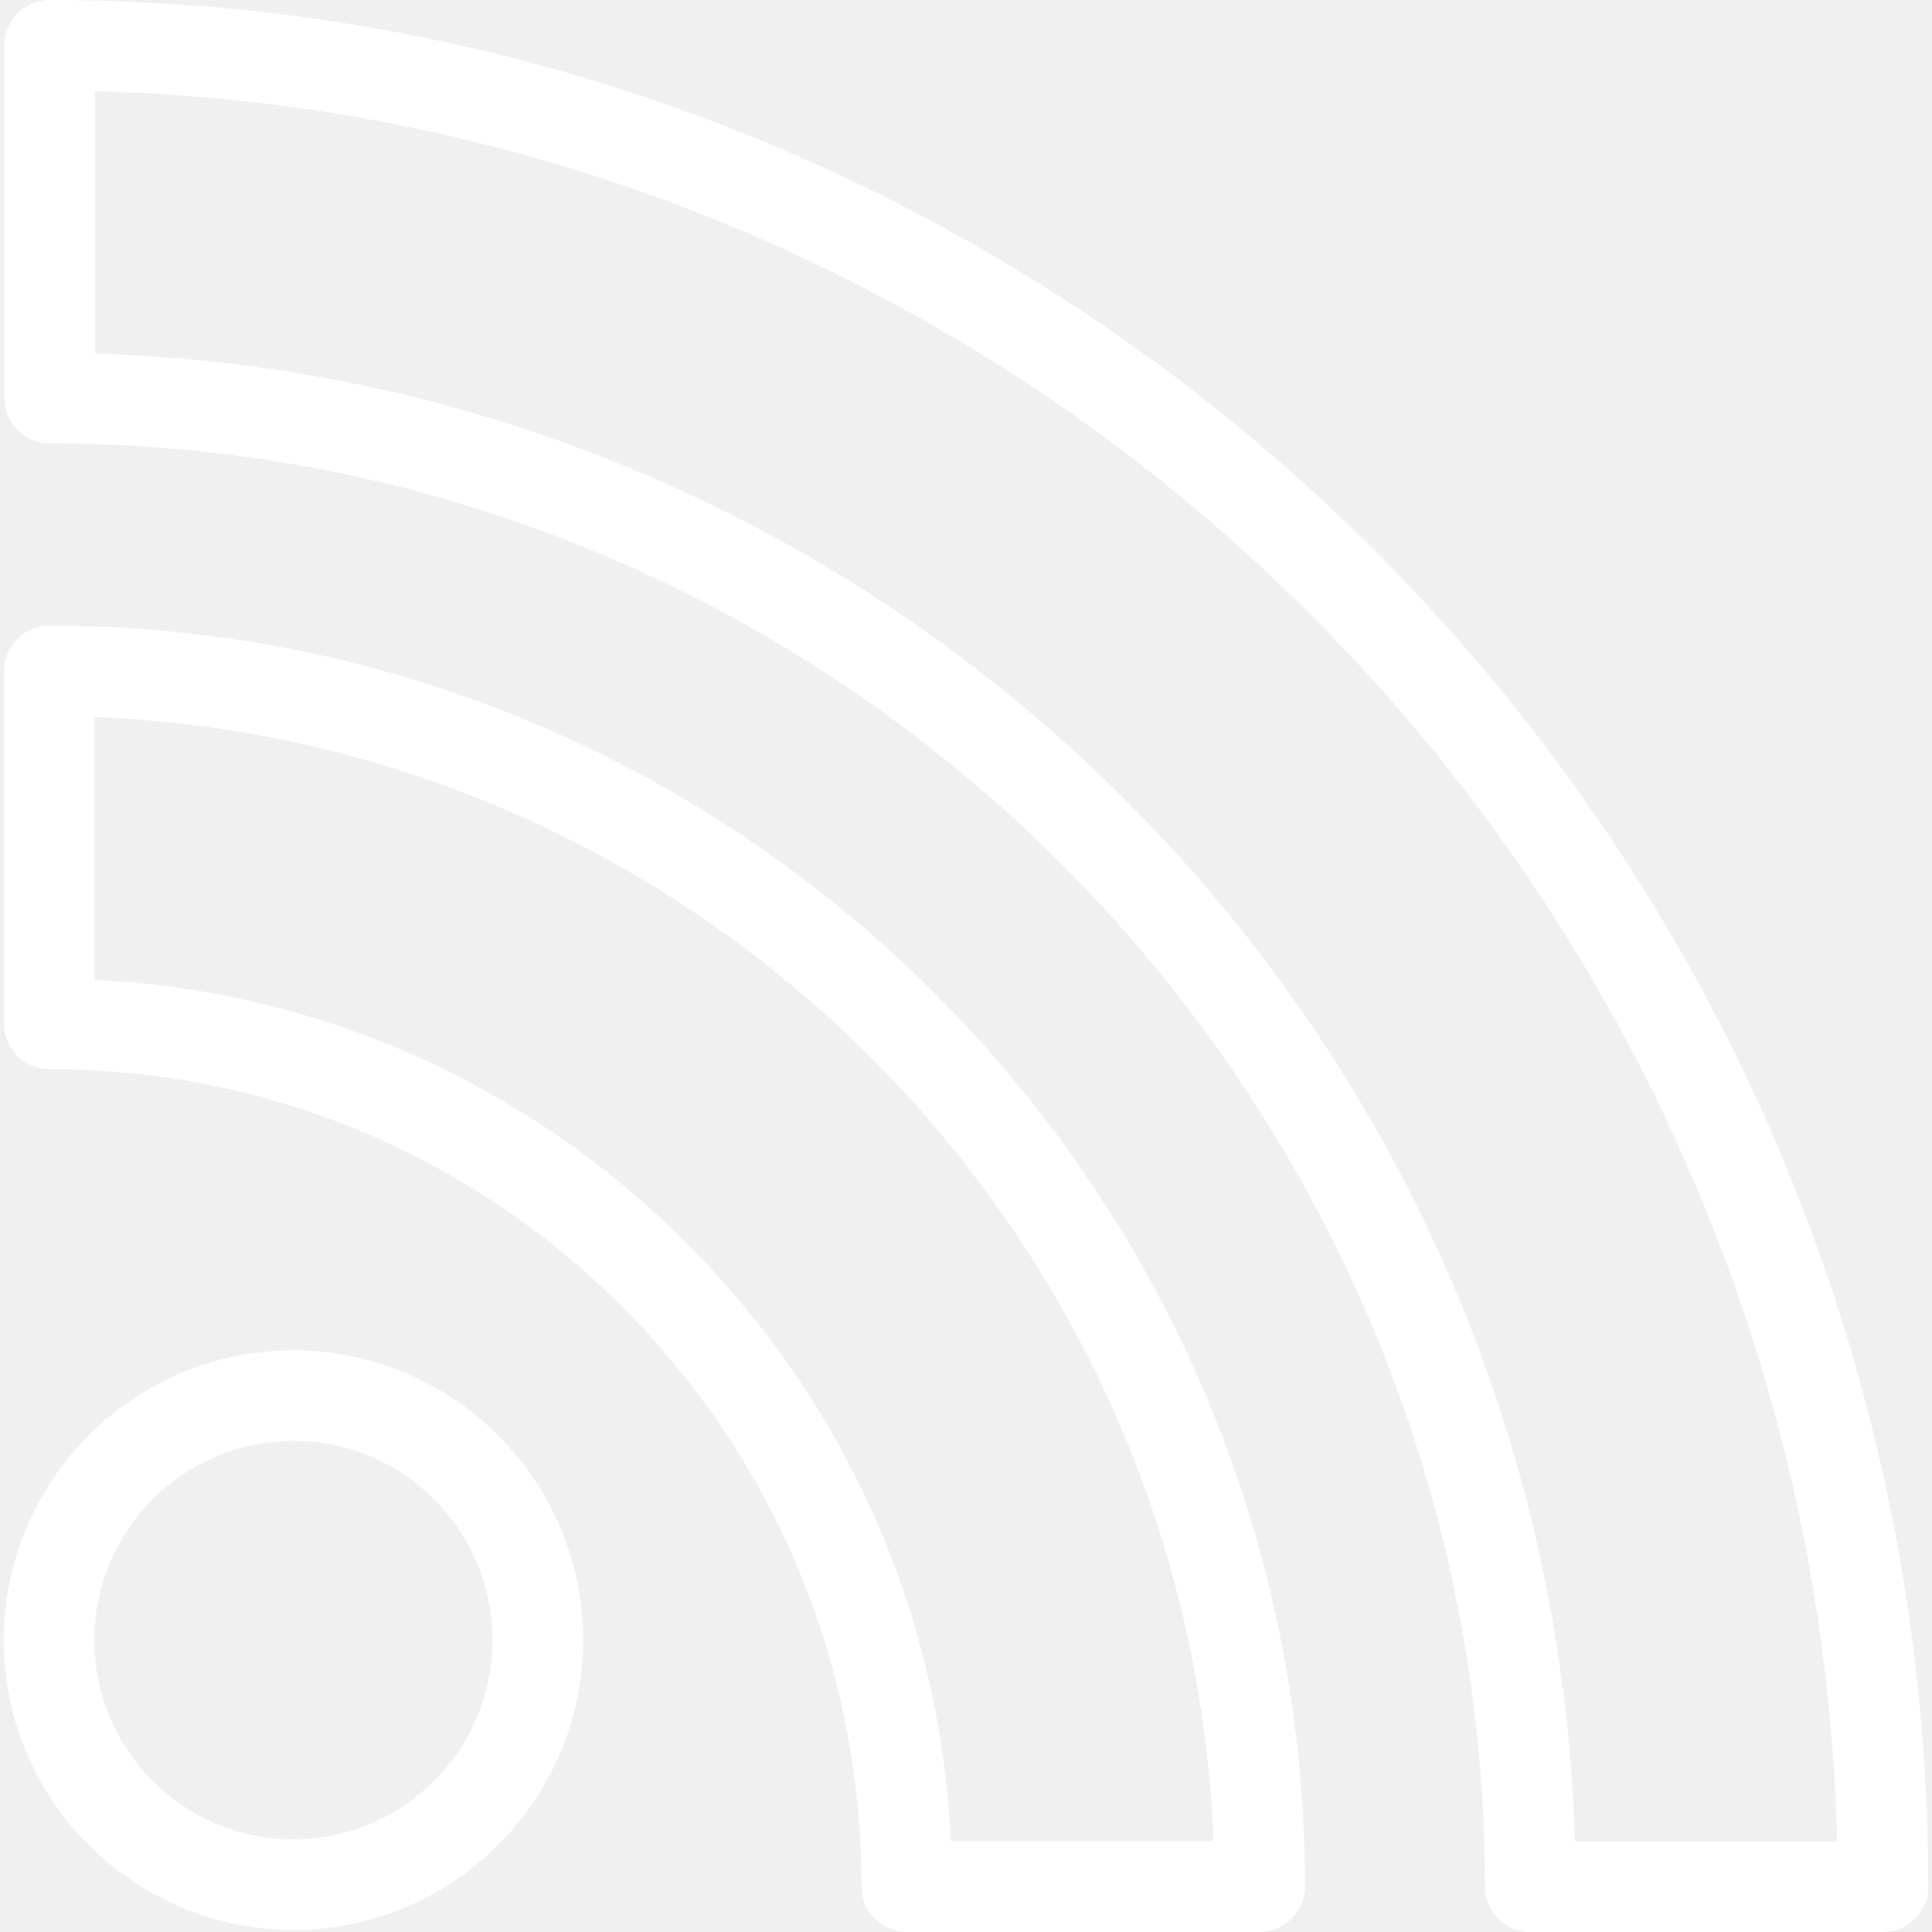
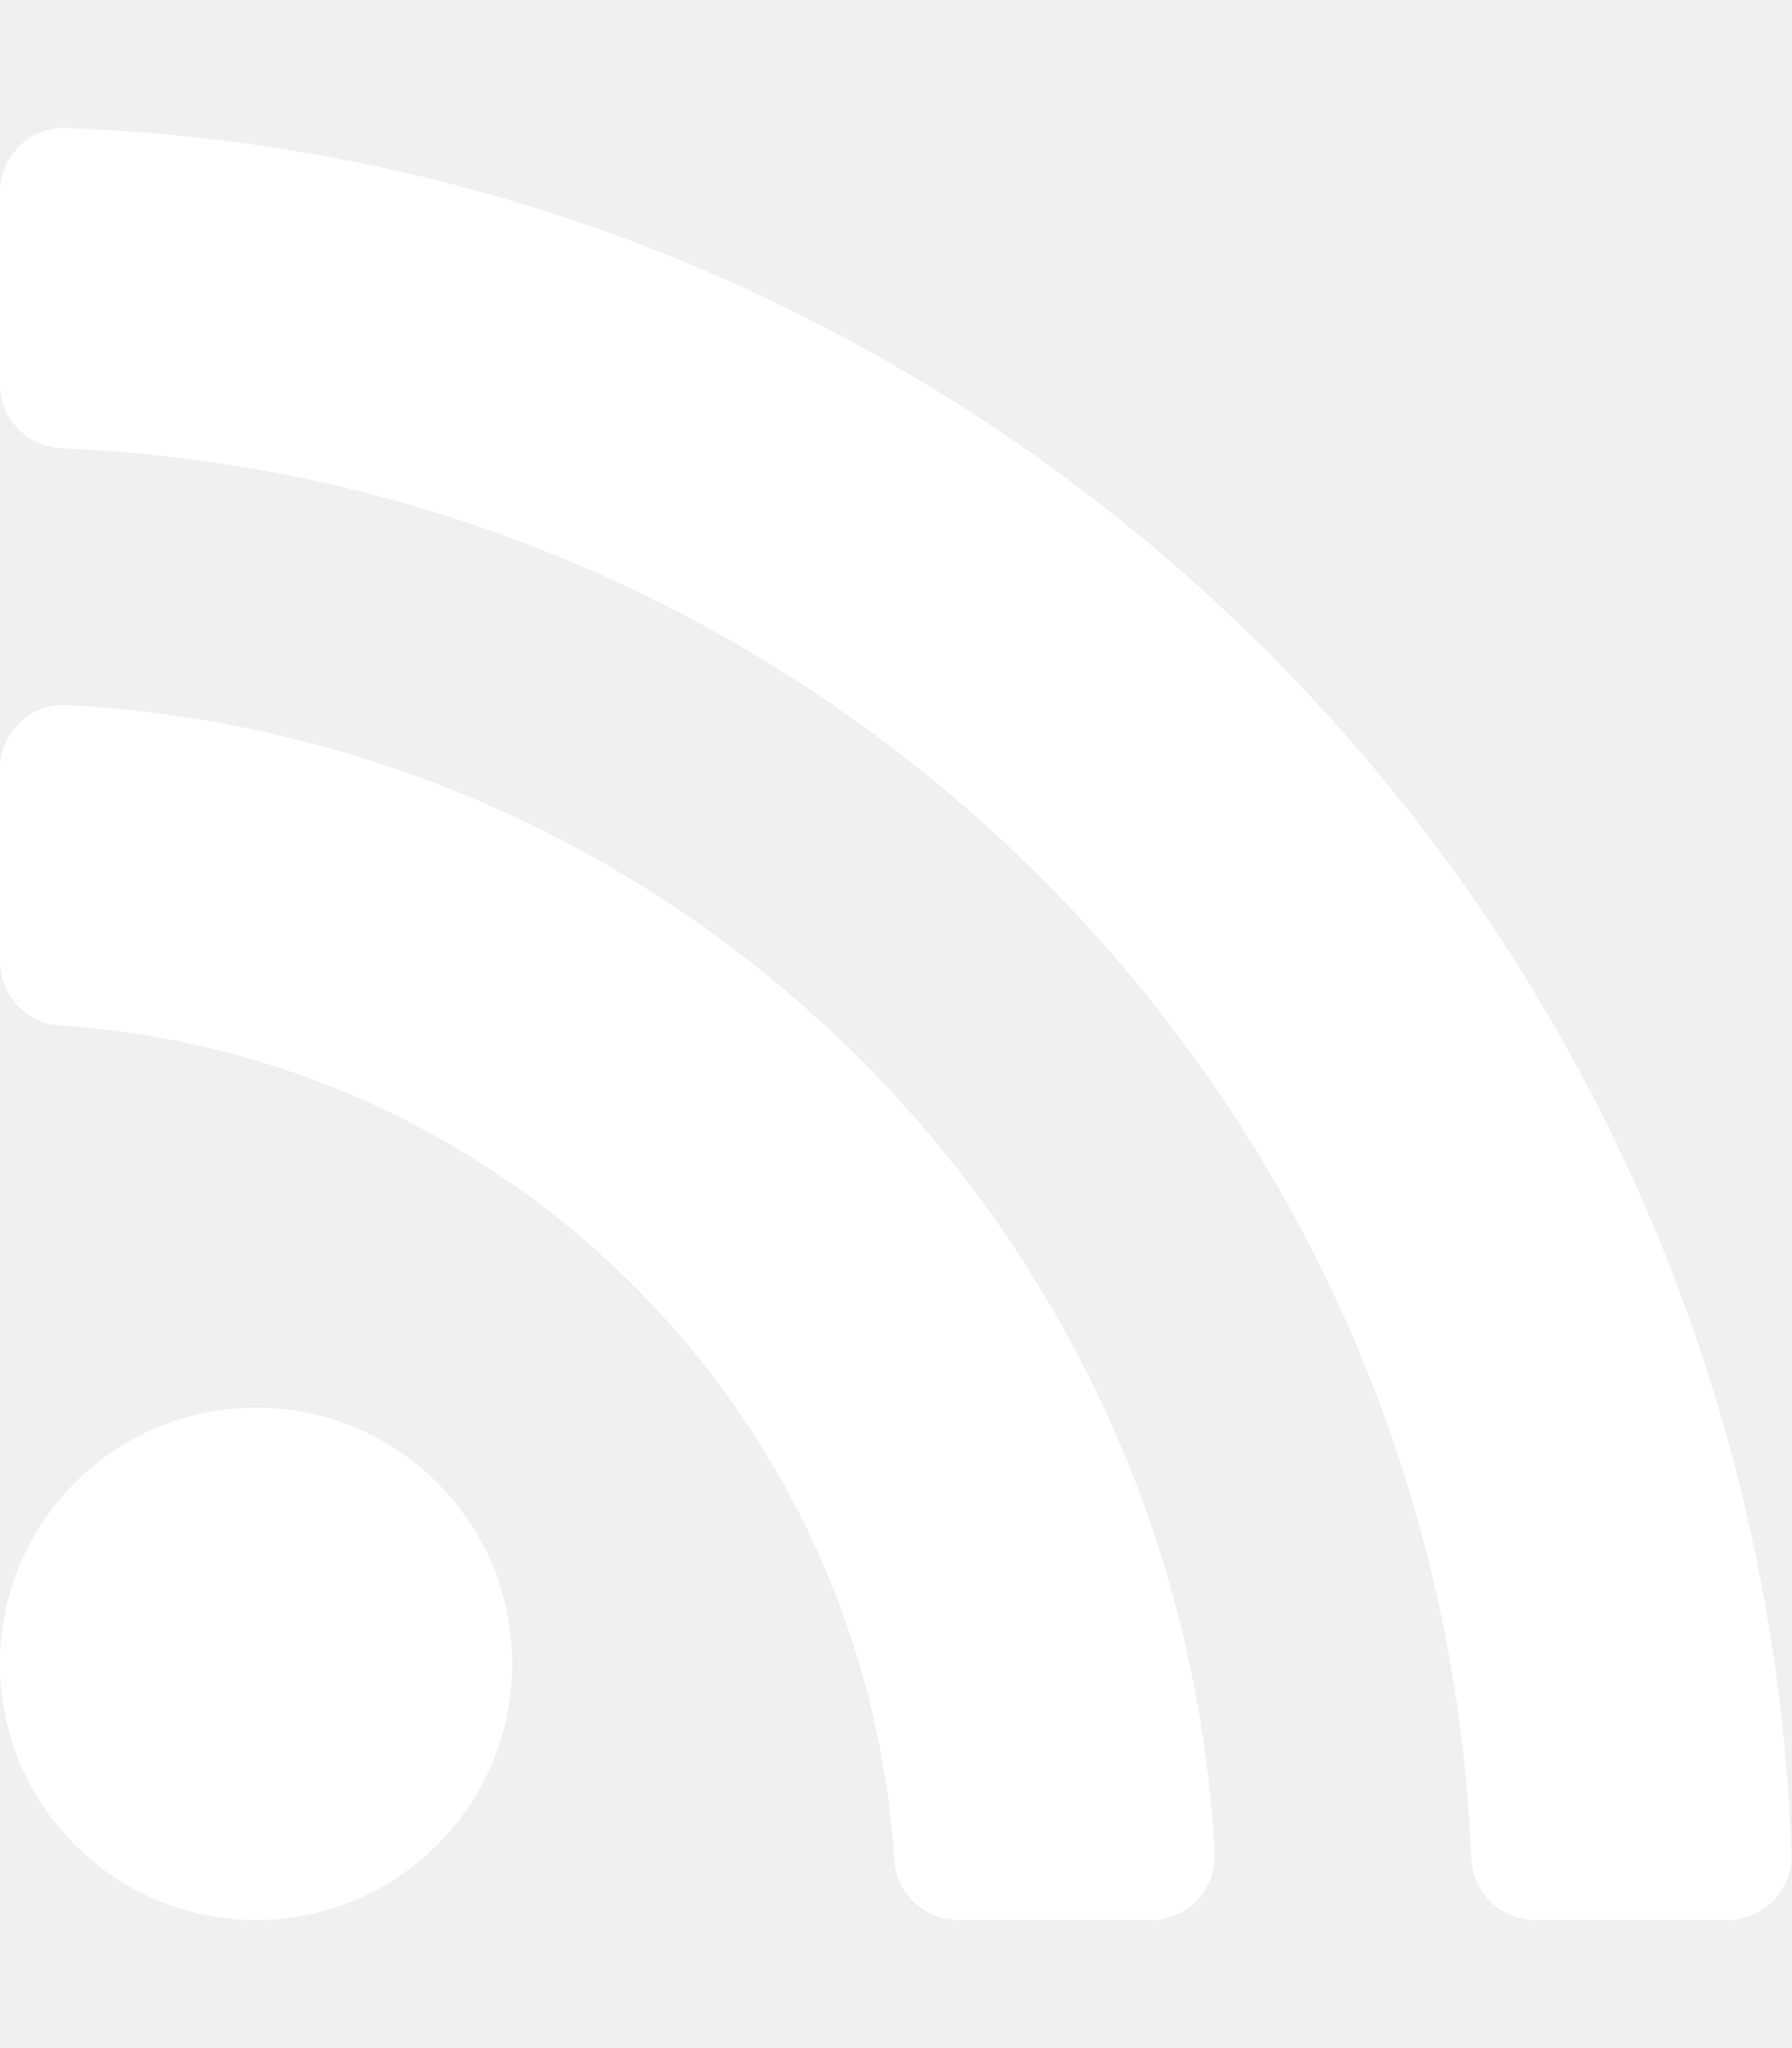
- <svg xmlns="http://www.w3.org/2000/svg" width="614.363" height="614.363">
-   <path fill="#fff" d="M93.299 613.7c-50.798 0-92.117-41.348-92.117-92.117 0-50.827 41.319-92.174 92.117-92.174s92.117 41.376 92.117 92.174c.028 50.77-41.319 92.117-92.117 92.117zm0-155.507c-34.894 0-63.304 28.439-63.304 63.39 0 34.922 28.41 63.304 63.304 63.304 34.893 0 63.303-28.382 63.303-63.304.029-34.95-28.381-63.39-63.303-63.39z" />
-   <path fill="#fff" d="M400.537 614.306h-112.2c-7.952 0-14.407-6.454-14.407-14.407 0-69.585-26.883-134.905-75.664-183.945C149.514 366.998 84.654 340 15.704 340c-7.953 0-14.407-6.454-14.407-14.406V213.336c0-7.953 6.454-14.407 14.407-14.407 220.165 0 399.27 179.883 399.27 400.969-.03 7.982-6.455 14.408-14.437 14.408zm-98.139-28.814h83.473c-7.376-193.743-162.912-349.999-355.79-357.461v83.531c71.285 3.486 137.787 33.021 188.585 84.078 50.828 51.086 80.246 118.048 83.732 189.852z" />
-   <path fill="#fff" d="M598.775 614.363H486.604c-7.952 0-14.406-6.454-14.406-14.407 0-253.04-204.721-458.942-456.378-458.942-7.953 0-14.407-6.454-14.407-14.407v-112.2C1.412 6.455 7.866 0 15.819 0c329.397 0 597.363 269.147 597.363 599.956a14.375 14.375 0 0 1-14.407 14.407zm-97.966-28.813h83.387C576.675 282.085 332.307 36.593 30.226 28.987v83.444c256.124 7.549 463.12 215.64 470.583 473.119z" />
+ <svg xmlns="http://www.w3.org/2000/svg" viewBox="0 0 448 512">
+   <path fill="#fff" d="M128.081 415.959c0 35.369-28.672 64.041-64.041 64.041S0 451.328 0 415.959s28.672-64.041 64.041-64.041 64.04 28.673 64.04 64.041zm175.66 47.25c-8.354-154.6-132.185-278.587-286.95-286.95C7.656 175.765 0 183.105 0 192.253v48.069c0 8.415 6.49 15.472 14.887 16.018 111.832 7.284 201.473 96.702 208.772 208.772.547 8.397 7.604 14.887 16.018 14.887h48.069c9.149.001 16.489-7.655 15.995-16.79zm144.249.288C439.596 229.677 251.465 40.445 16.503 32.01 7.473 31.686 0 38.981 0 48.016v48.068c0 8.625 6.835 15.645 15.453 15.999 191.179 7.839 344.627 161.316 352.465 352.465.353 8.618 7.373 15.453 15.999 15.453h48.068c9.034-.001 16.329-7.474 16.005-16.504z" />
</svg>
